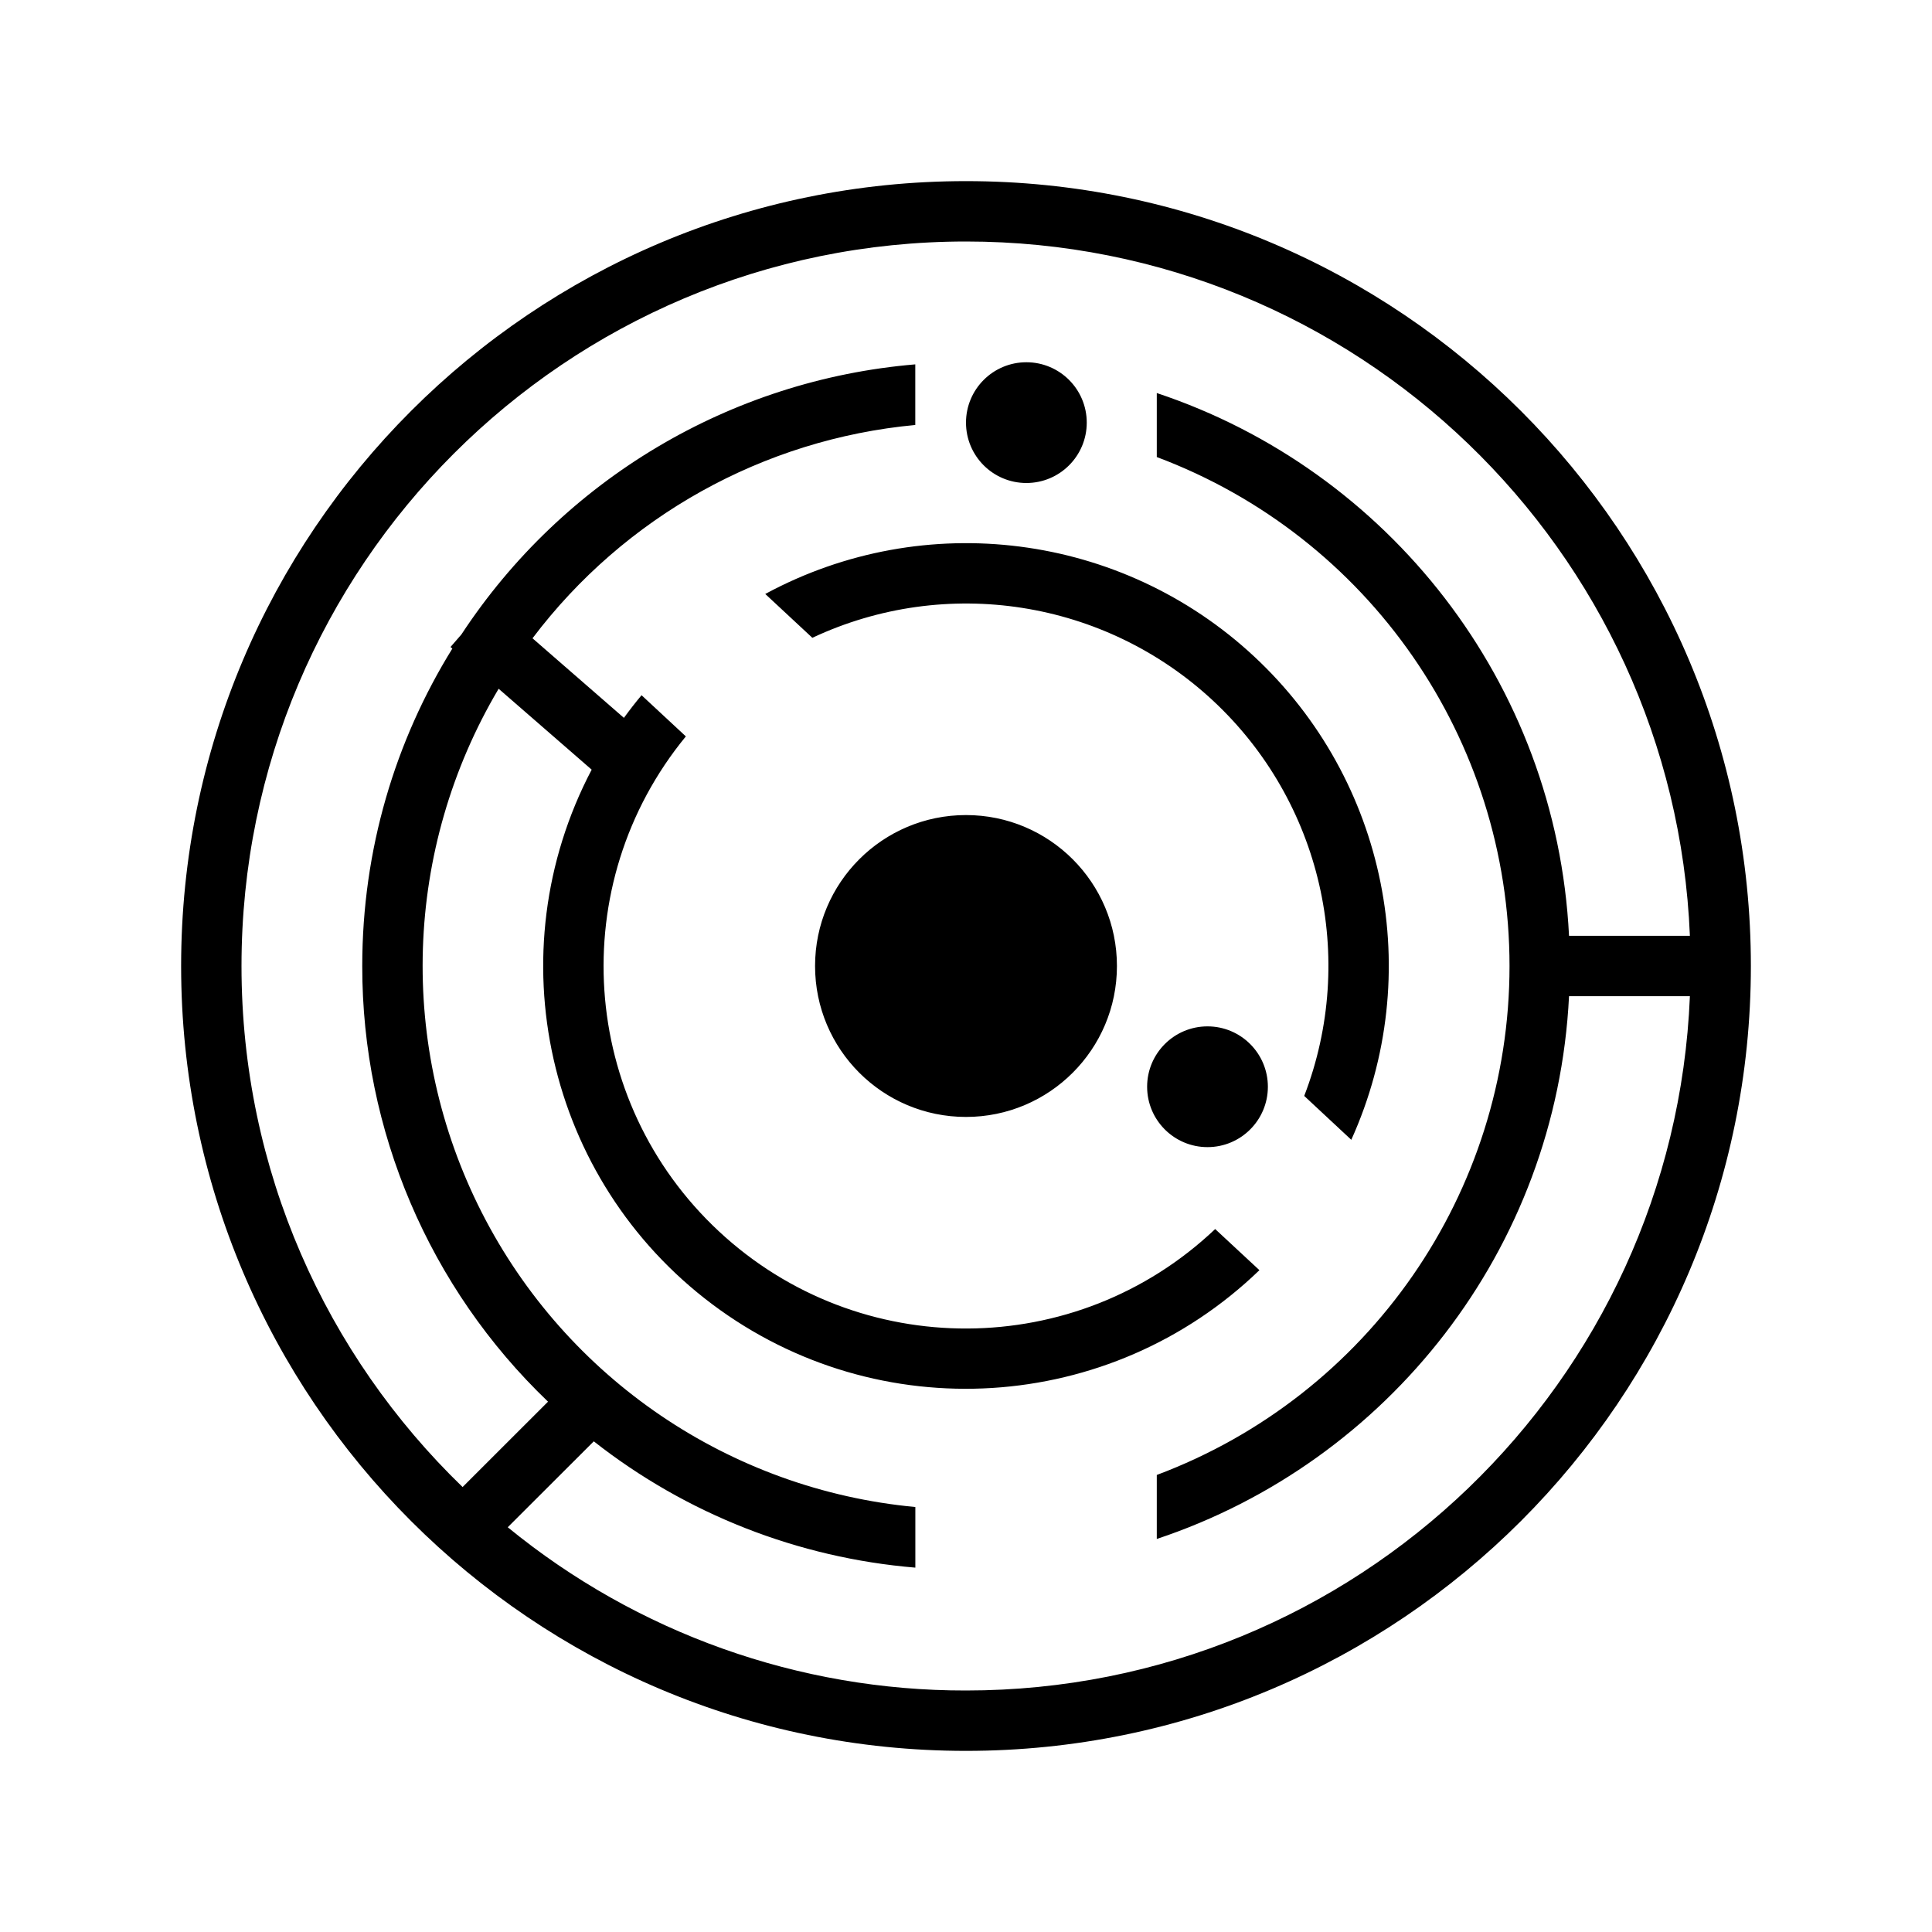
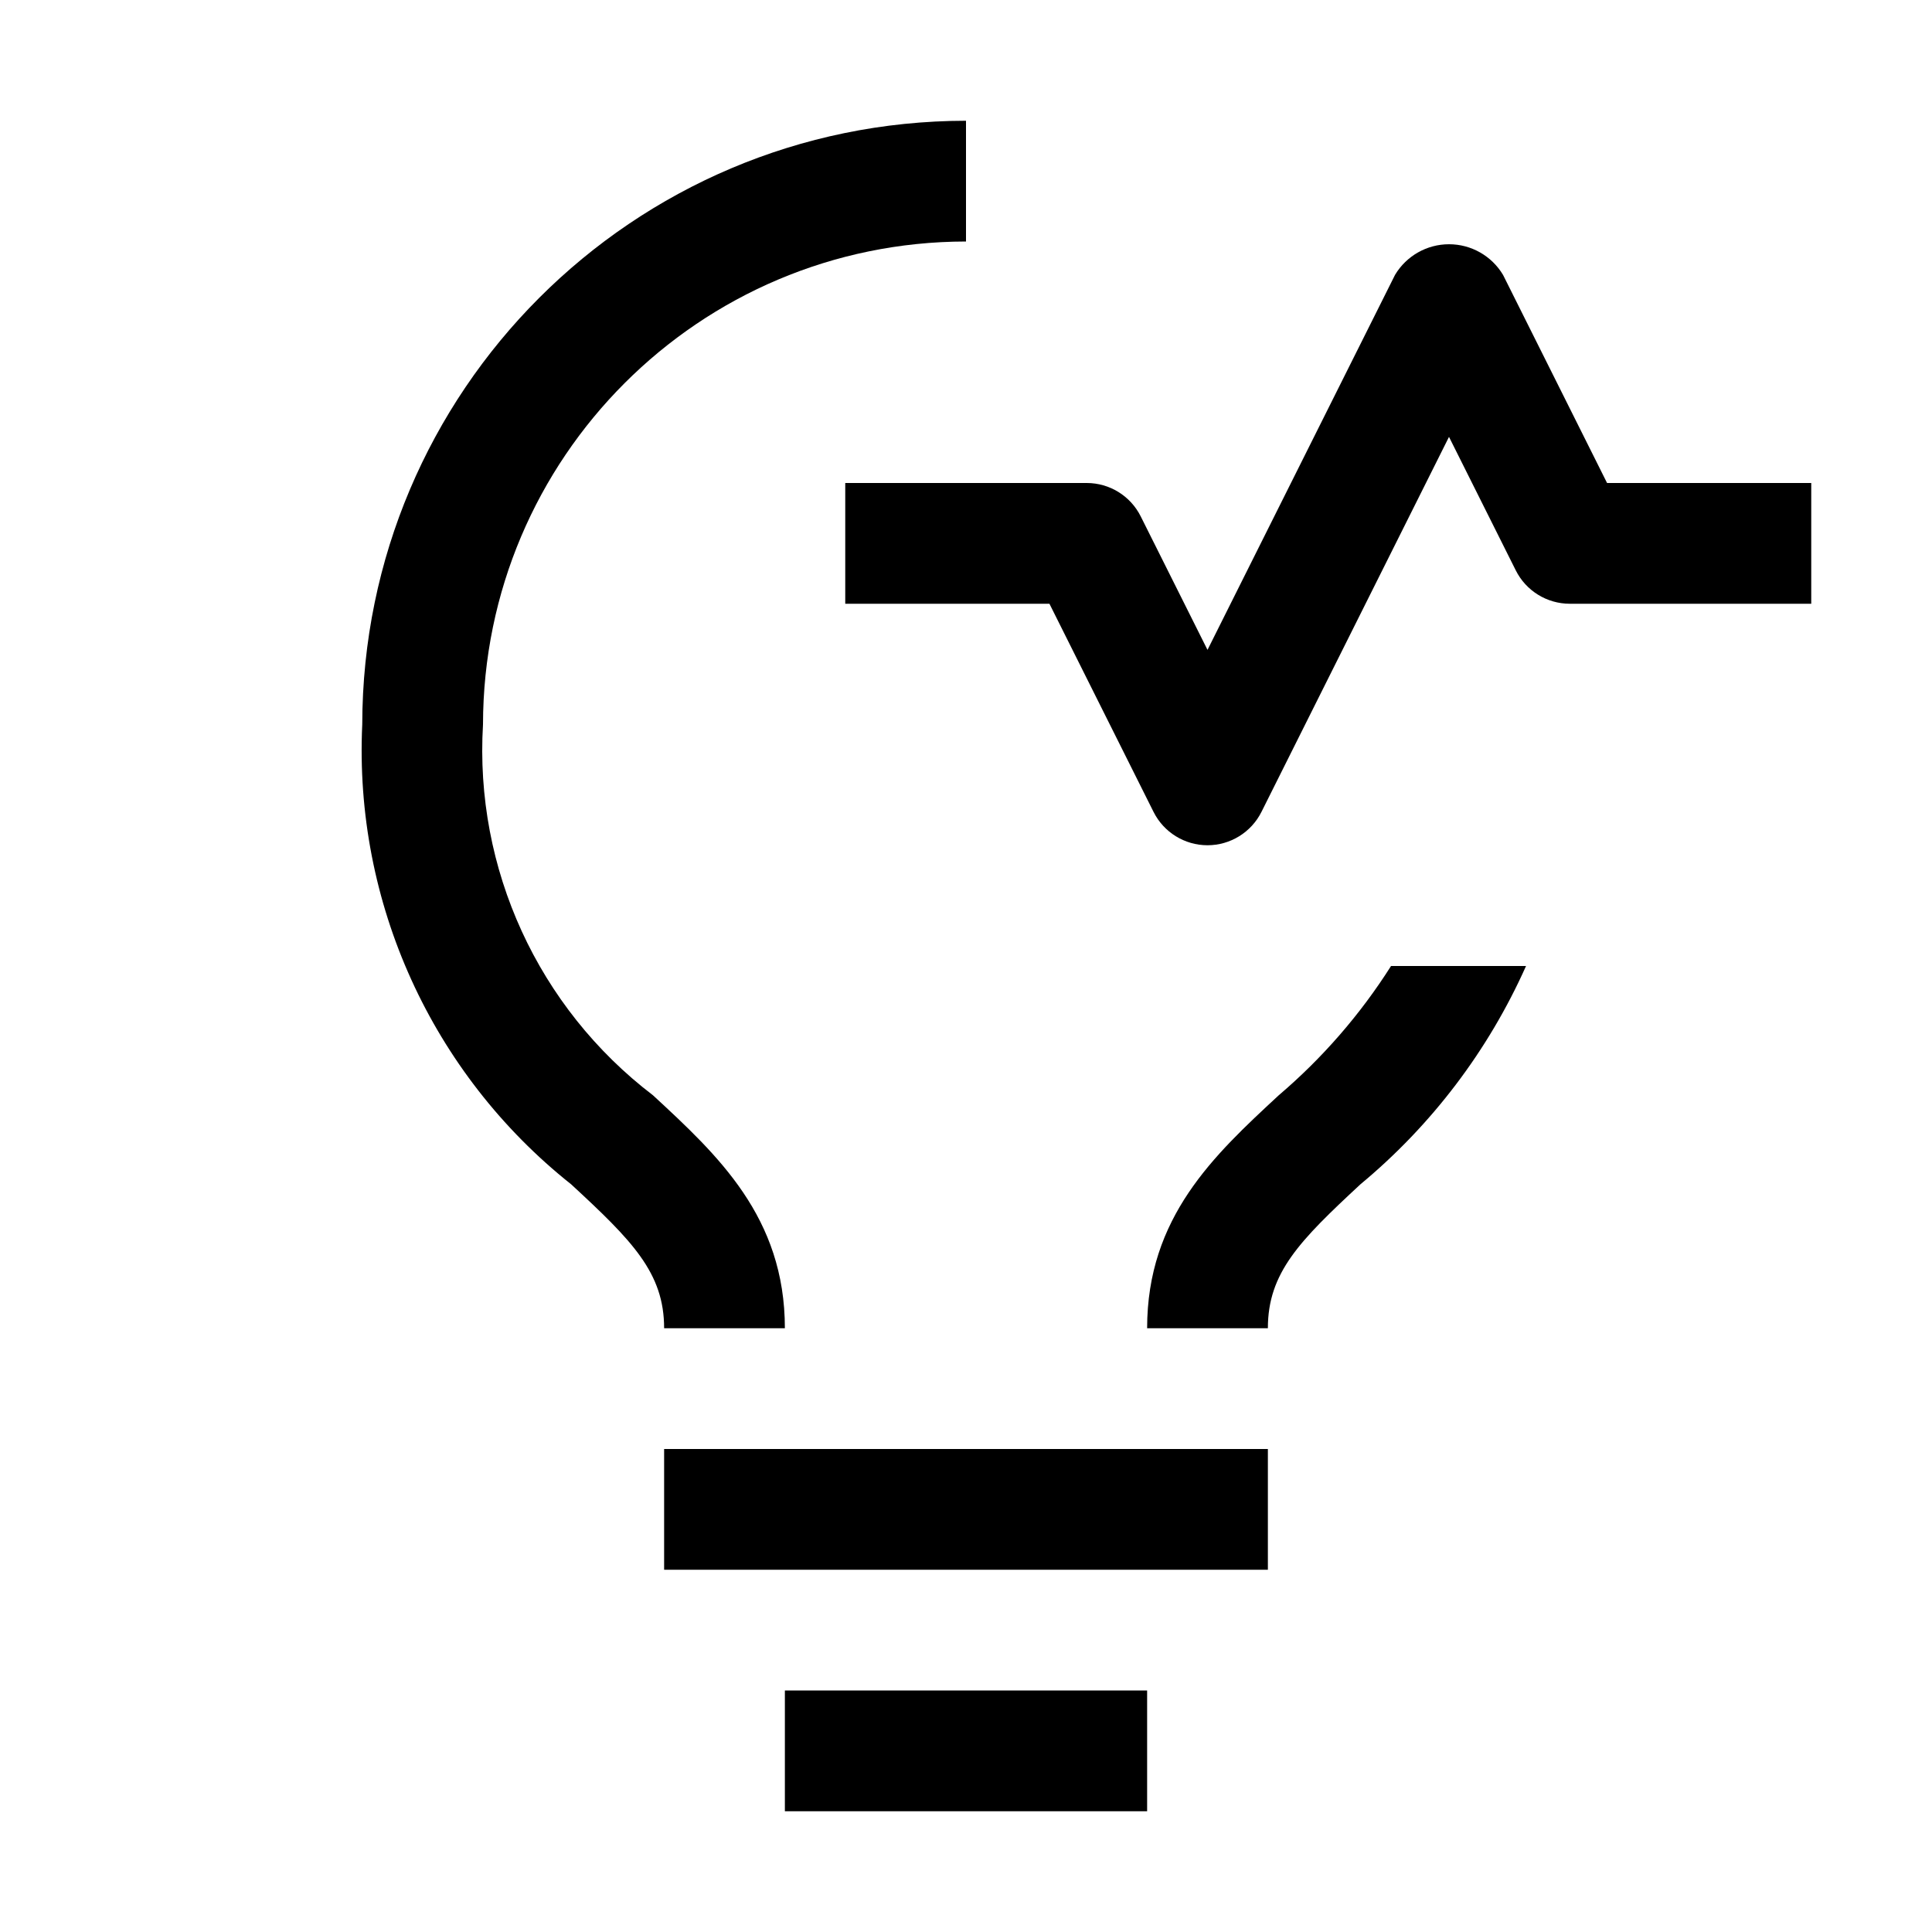
- <svg xmlns="http://www.w3.org/2000/svg" t="1665318203022" class="icon" viewBox="0 0 1024 1024" version="1.1" p-id="7222" width="200" height="200">
-   <path d="M512 512m-64 0a64 64 0 1 0 128 0 64 64 0 1 0-128 0Z" p-id="7223" fill="#000000" />
-   <path d="M895.68 528h-64.064c-6.624 134.4-96.128 246.976-218.496 287.68v-33.92a288.096 288.096 0 0 0 0-539.52V208.32c122.368 40.704 211.84 153.28 218.496 287.68h64.064C887.296 291.328 718.72 128 512 128 299.936 128 128 299.936 128 512c0 108.416 44.928 206.336 117.184 276.16l45.28-45.248A319.072 319.072 0 0 1 192 512c0-61.728 17.472-119.36 47.744-168.224l-0.96-0.864 5.76-6.624a319.84 319.84 0 0 1 240.576-143.168v32.128a287.68 287.68 0 0 0-202.88 113.056L330.688 380.48a224.96 224.96 0 0 1 9.344-12l23.488 21.824a192 192 0 0 0 280.544 261.12l23.456 21.792A224 224 0 0 1 313.6 407.936l-49.312-42.88a288.032 288.032 0 0 0 220.864 433.696v32.128a318.432 318.432 0 0 1-170.432-66.944L269.12 809.472A382.4 382.4 0 0 0 512 896c206.72 0 375.296-163.328 383.68-368zM512 928C282.24 928 96 741.76 96 512S282.24 96 512 96s416 186.24 416 416-186.24 416-416 416z m204.224-323.872l-24.96-23.264a192 192 0 0 0-260.704-242.816l-24.96-23.232a224 224 0 0 1 310.624 289.28v0.032zM512 592a80 80 0 1 1 0-160 80 80 0 0 1 0 160z m0-32a48 48 0 1 0 0-96 48 48 0 0 0 0 96zM544 256a32 32 0 1 1 0-64 32 32 0 0 1 0 64z m96 352a32 32 0 1 1 0-64 32 32 0 0 1 0 64z" p-id="7224" fill="#000000" />
+ <svg xmlns="http://www.w3.org/2000/svg" height="32" id="icon" viewBox="0 0 32 32" width="32">
+   <defs>
+     <style>
+       .cls-1 {
+         fill: none;
+       }
+     </style>
+   </defs>
+   <rect height="2" width="10" x="11" y="24" />
+   <rect height="2" width="6" x="13" y="28" />
+   <path d="M23.04,16a9.486,9.486,0,0,1-1.862,2.143C20.107,19.135,19,20.161,19,22h2c0-.919.526-1.45,1.535-2.386A9.984,9.984,0,0,0,25.276,16Z" transform="translate(0 0)" />
+   <path d="M20,14a1,1,0,0,1-.894-.553L17.382,10H14V8h4a1,1,0,0,1,.894.553L20,10.764l3.106-6.211a1.042,1.042,0,0,1,1.789,0L26.618,8H30v2H26a1,1,0,0,1-.894-.553L24,7.236l-3.106,6.211A1,1,0,0,1,20,14Z" transform="translate(0 0)" />
+   <path d="M10.815,18.141A7.185,7.185,0,0,1,8,12a8.009,8.009,0,0,1,8-8V2A10.011,10.011,0,0,0,6,12a9.179,9.179,0,0,0,3.46,7.616C10.472,20.551,11,21.081,11,22h2C13,20.16,11.889,19.134,10.815,18.141Z" transform="translate(0 0)" />
+   <rect class="cls-1" data-name="&lt;Transparent Rectangle&gt;" height="32" id="_Transparent_Rectangle_" width="32" />
</svg>
